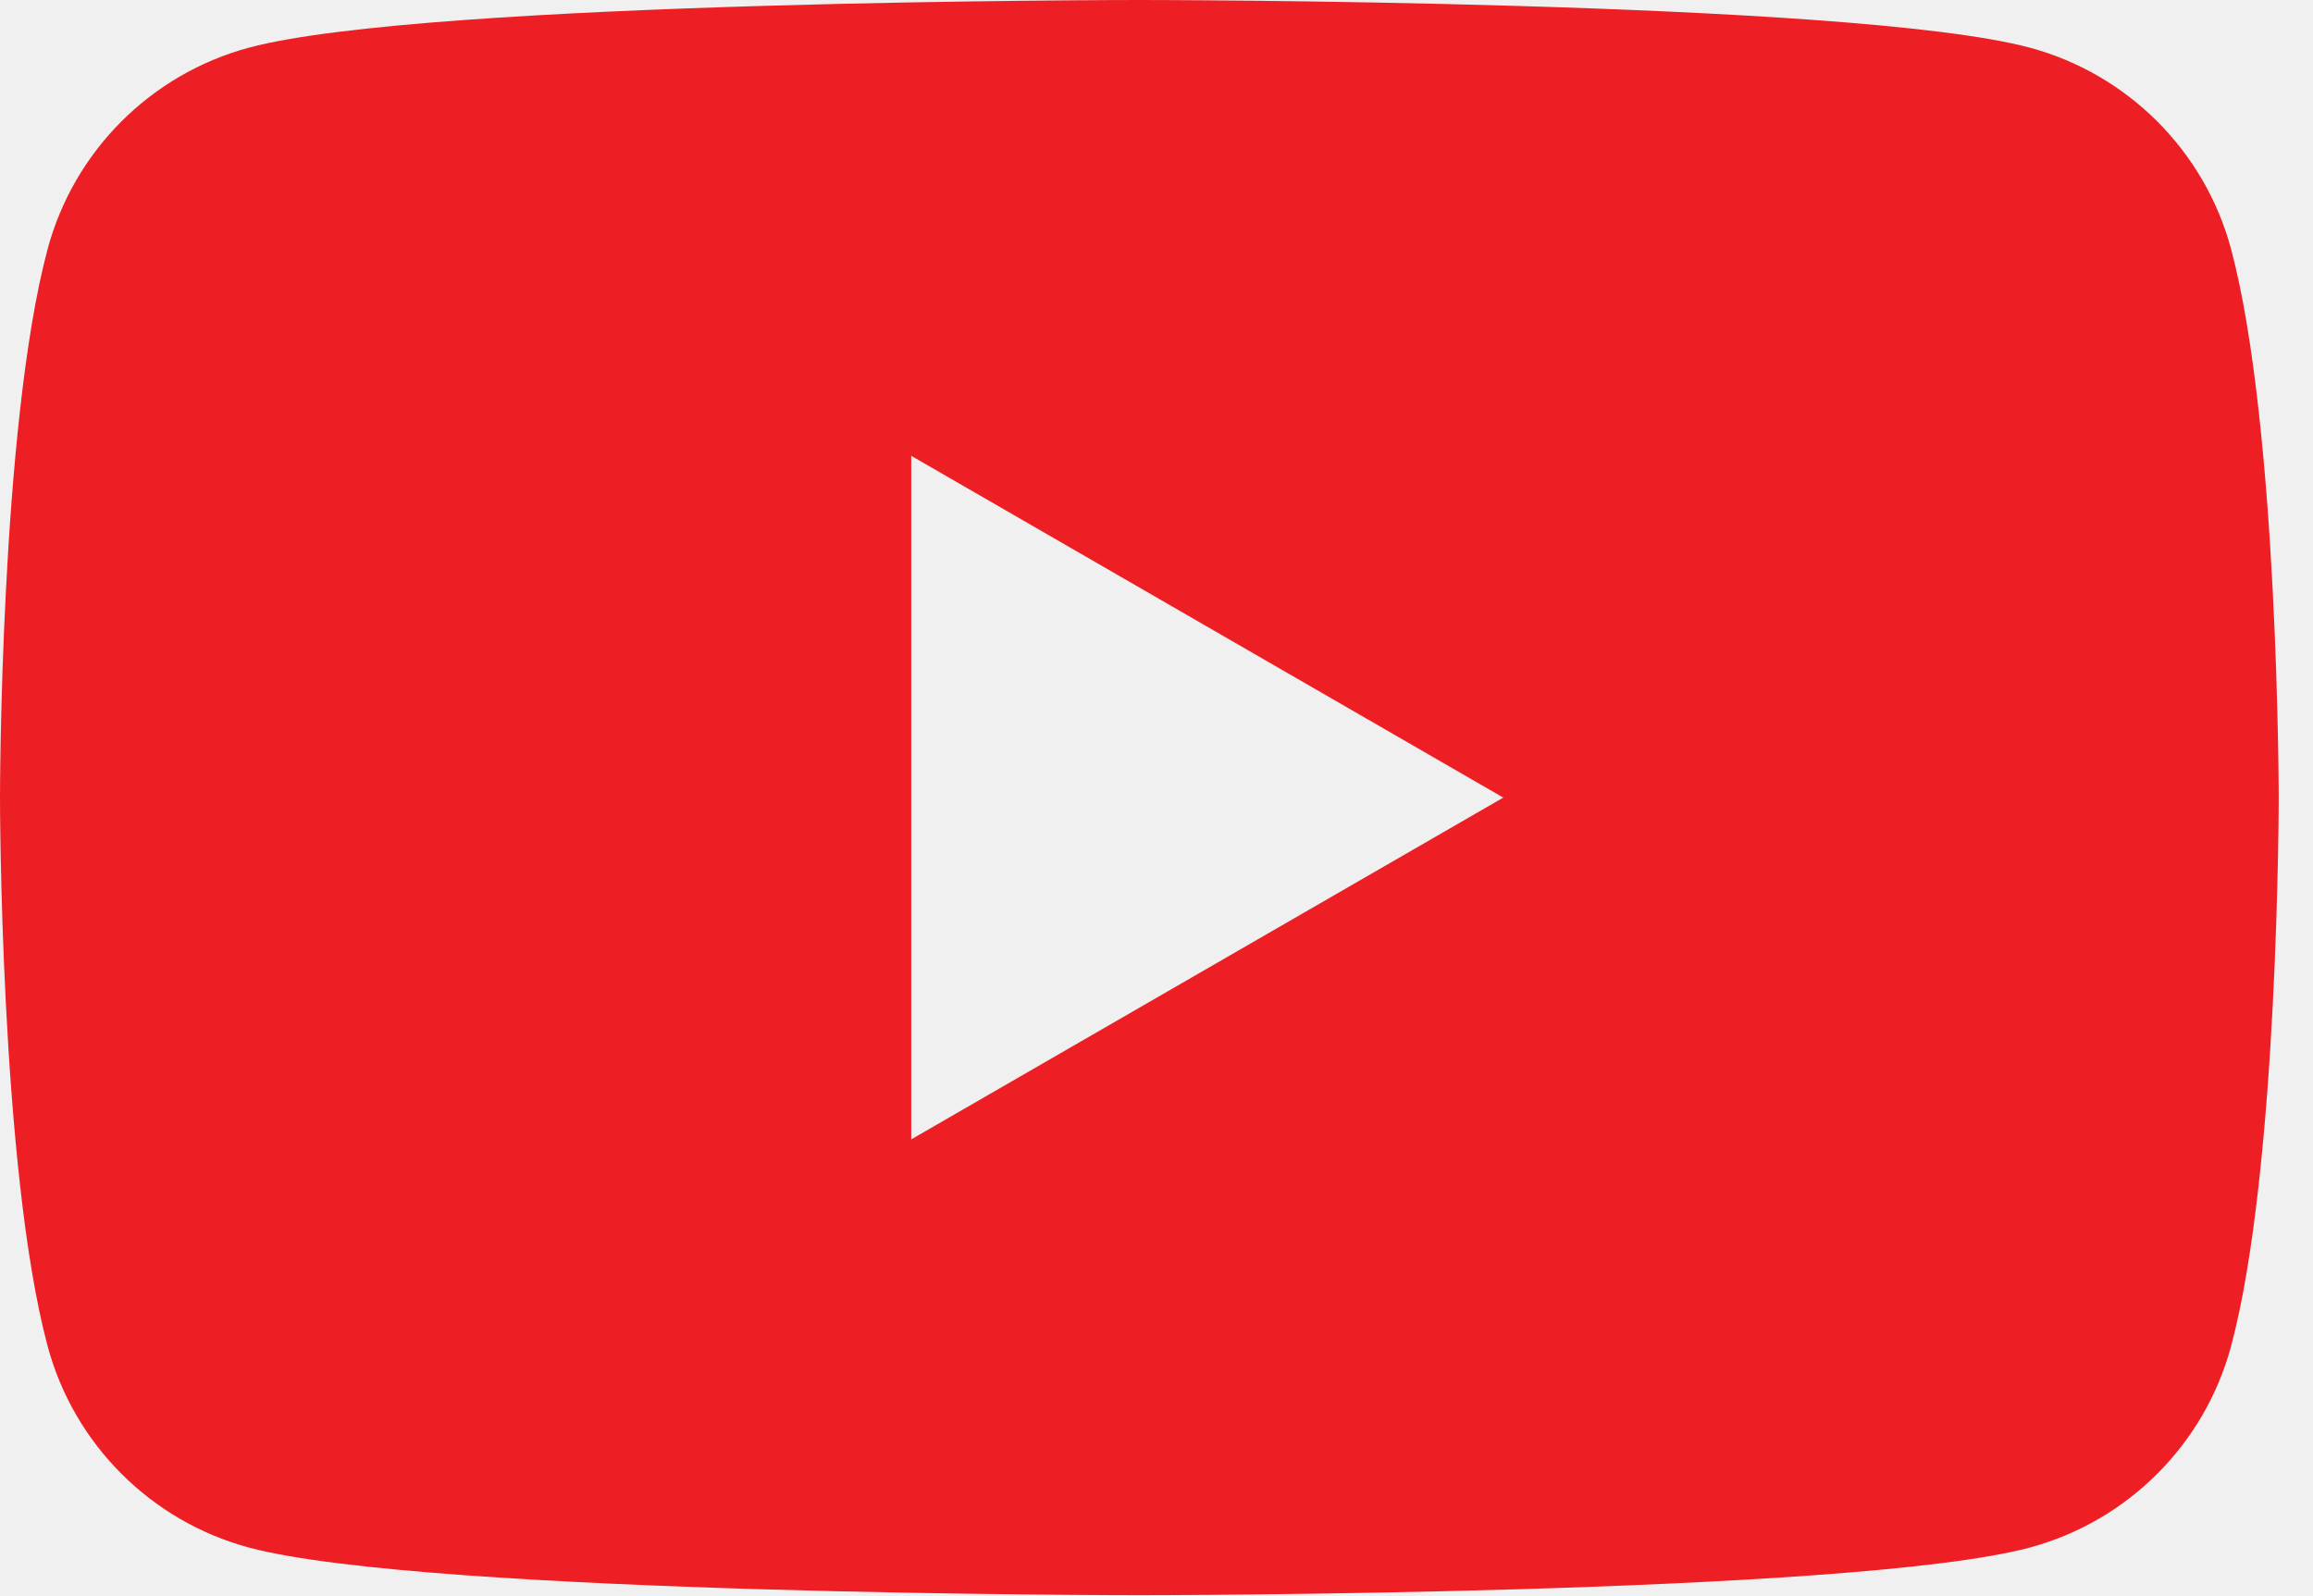
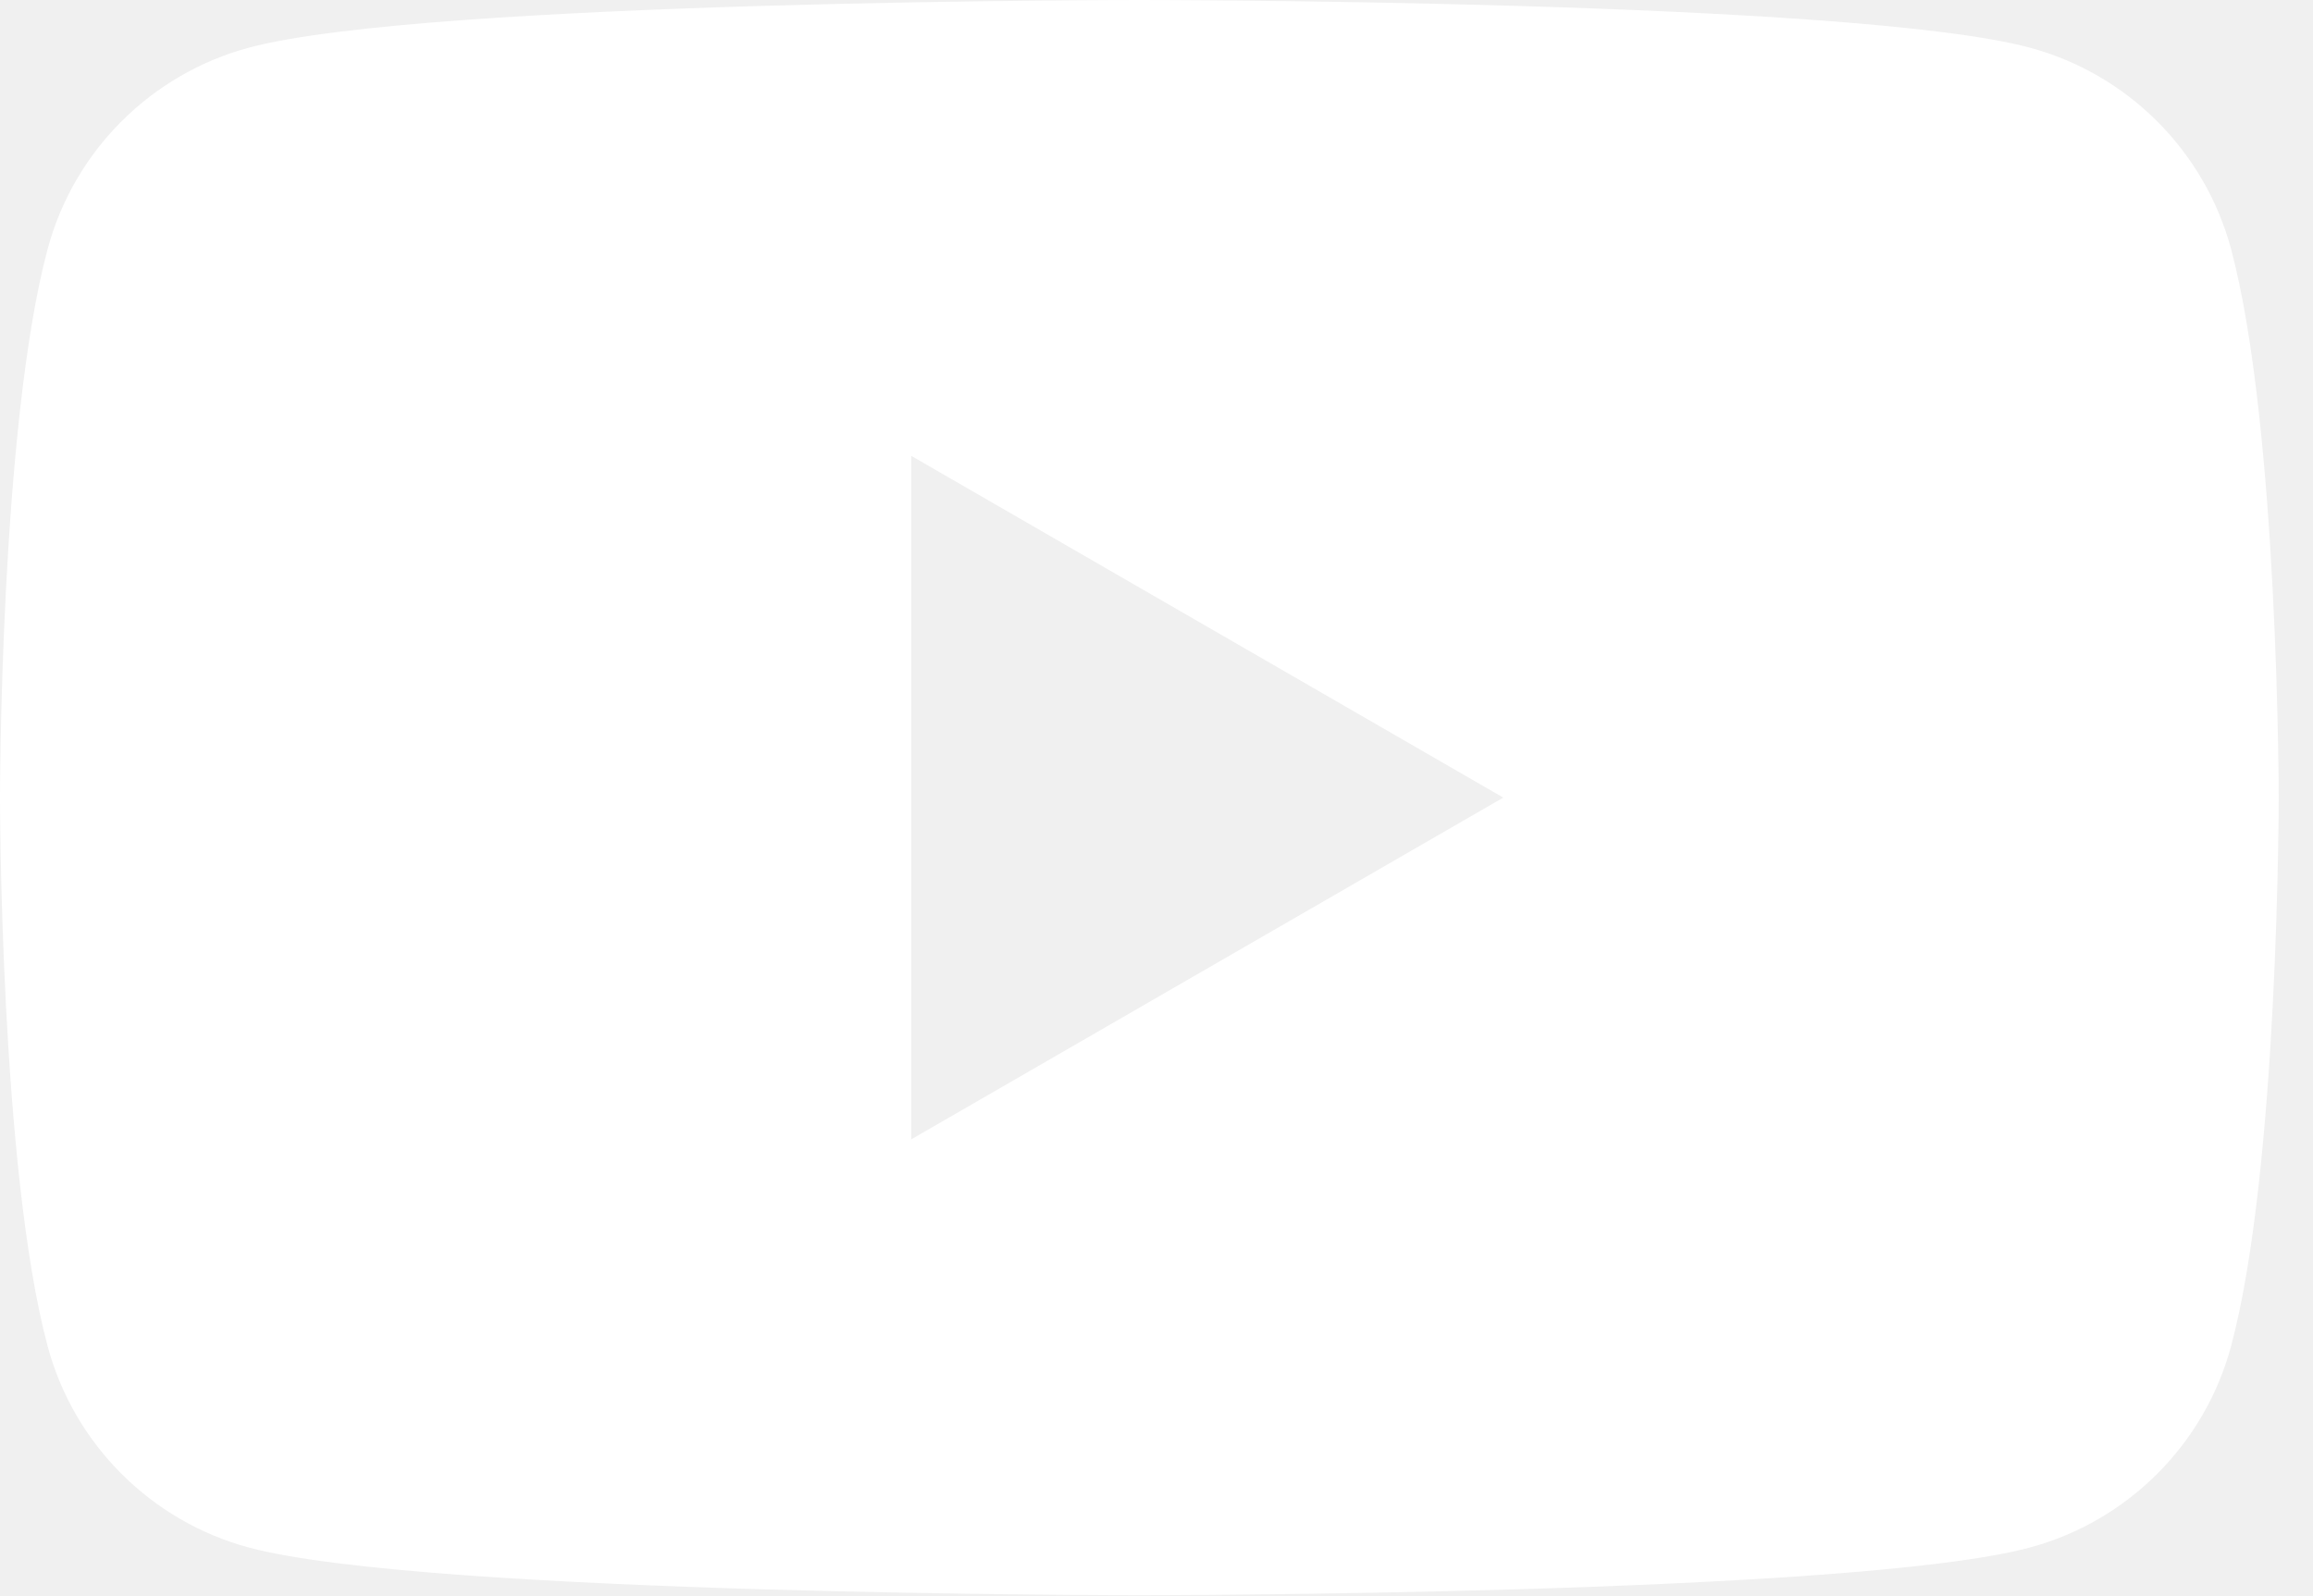
<svg xmlns="http://www.w3.org/2000/svg" width="29" height="20">
-   <path d="   M27.973 3.123   C27.643 1.893 26.677 0.927 25.447 0.597   C23.22 2.24288e-07 14.285 0 14.285 0   C14.285 0 5.35 2.24288e-07 3.123 0.597   C1.893 0.927 0.927 1.893 0.597 3.123   C2.24288e-07 5.35 0 10 0 10C0 10 2.24288e-07 14.65 0.597 16.877   C0.927 18.107 1.893 19.073 3.123 19.403   C5.35 20 14.285 20 14.285 20   C14.285 20 23.22 20 25.447 19.403   C26.677 19.073 27.643 18.107 27.973 16.877   C28.57 14.65 28.57 10 28.57 10   C28.57 10 28.568 5.35 27.973 3.123   Z       M18.848 10    L11.425 14.285    V14.285   L11.425 5.715    Z" fill="#ed1f24" />
+   <path d="   M27.973 3.123   C27.643 1.893 26.677 0.927 25.447 0.597   C23.22 2.24288e-07 14.285 0 14.285 0   C14.285 0 5.35 2.24288e-07 3.123 0.597   C1.893 0.927 0.927 1.893 0.597 3.123   C2.24288e-07 5.35 0 10 0 10C0 10 2.24288e-07 14.65 0.597 16.877   C0.927 18.107 1.893 19.073 3.123 19.403   C5.35 20 14.285 20 14.285 20   C14.285 20 23.22 20 25.447 19.403   C26.677 19.073 27.643 18.107 27.973 16.877   C28.57 14.65 28.57 10 28.57 10   C28.57 10 28.568 5.35 27.973 3.123   Z       M18.848 10    L11.425 14.285    V14.285   L11.425 5.715    Z" fill="#FFFFFF" />
</svg>
